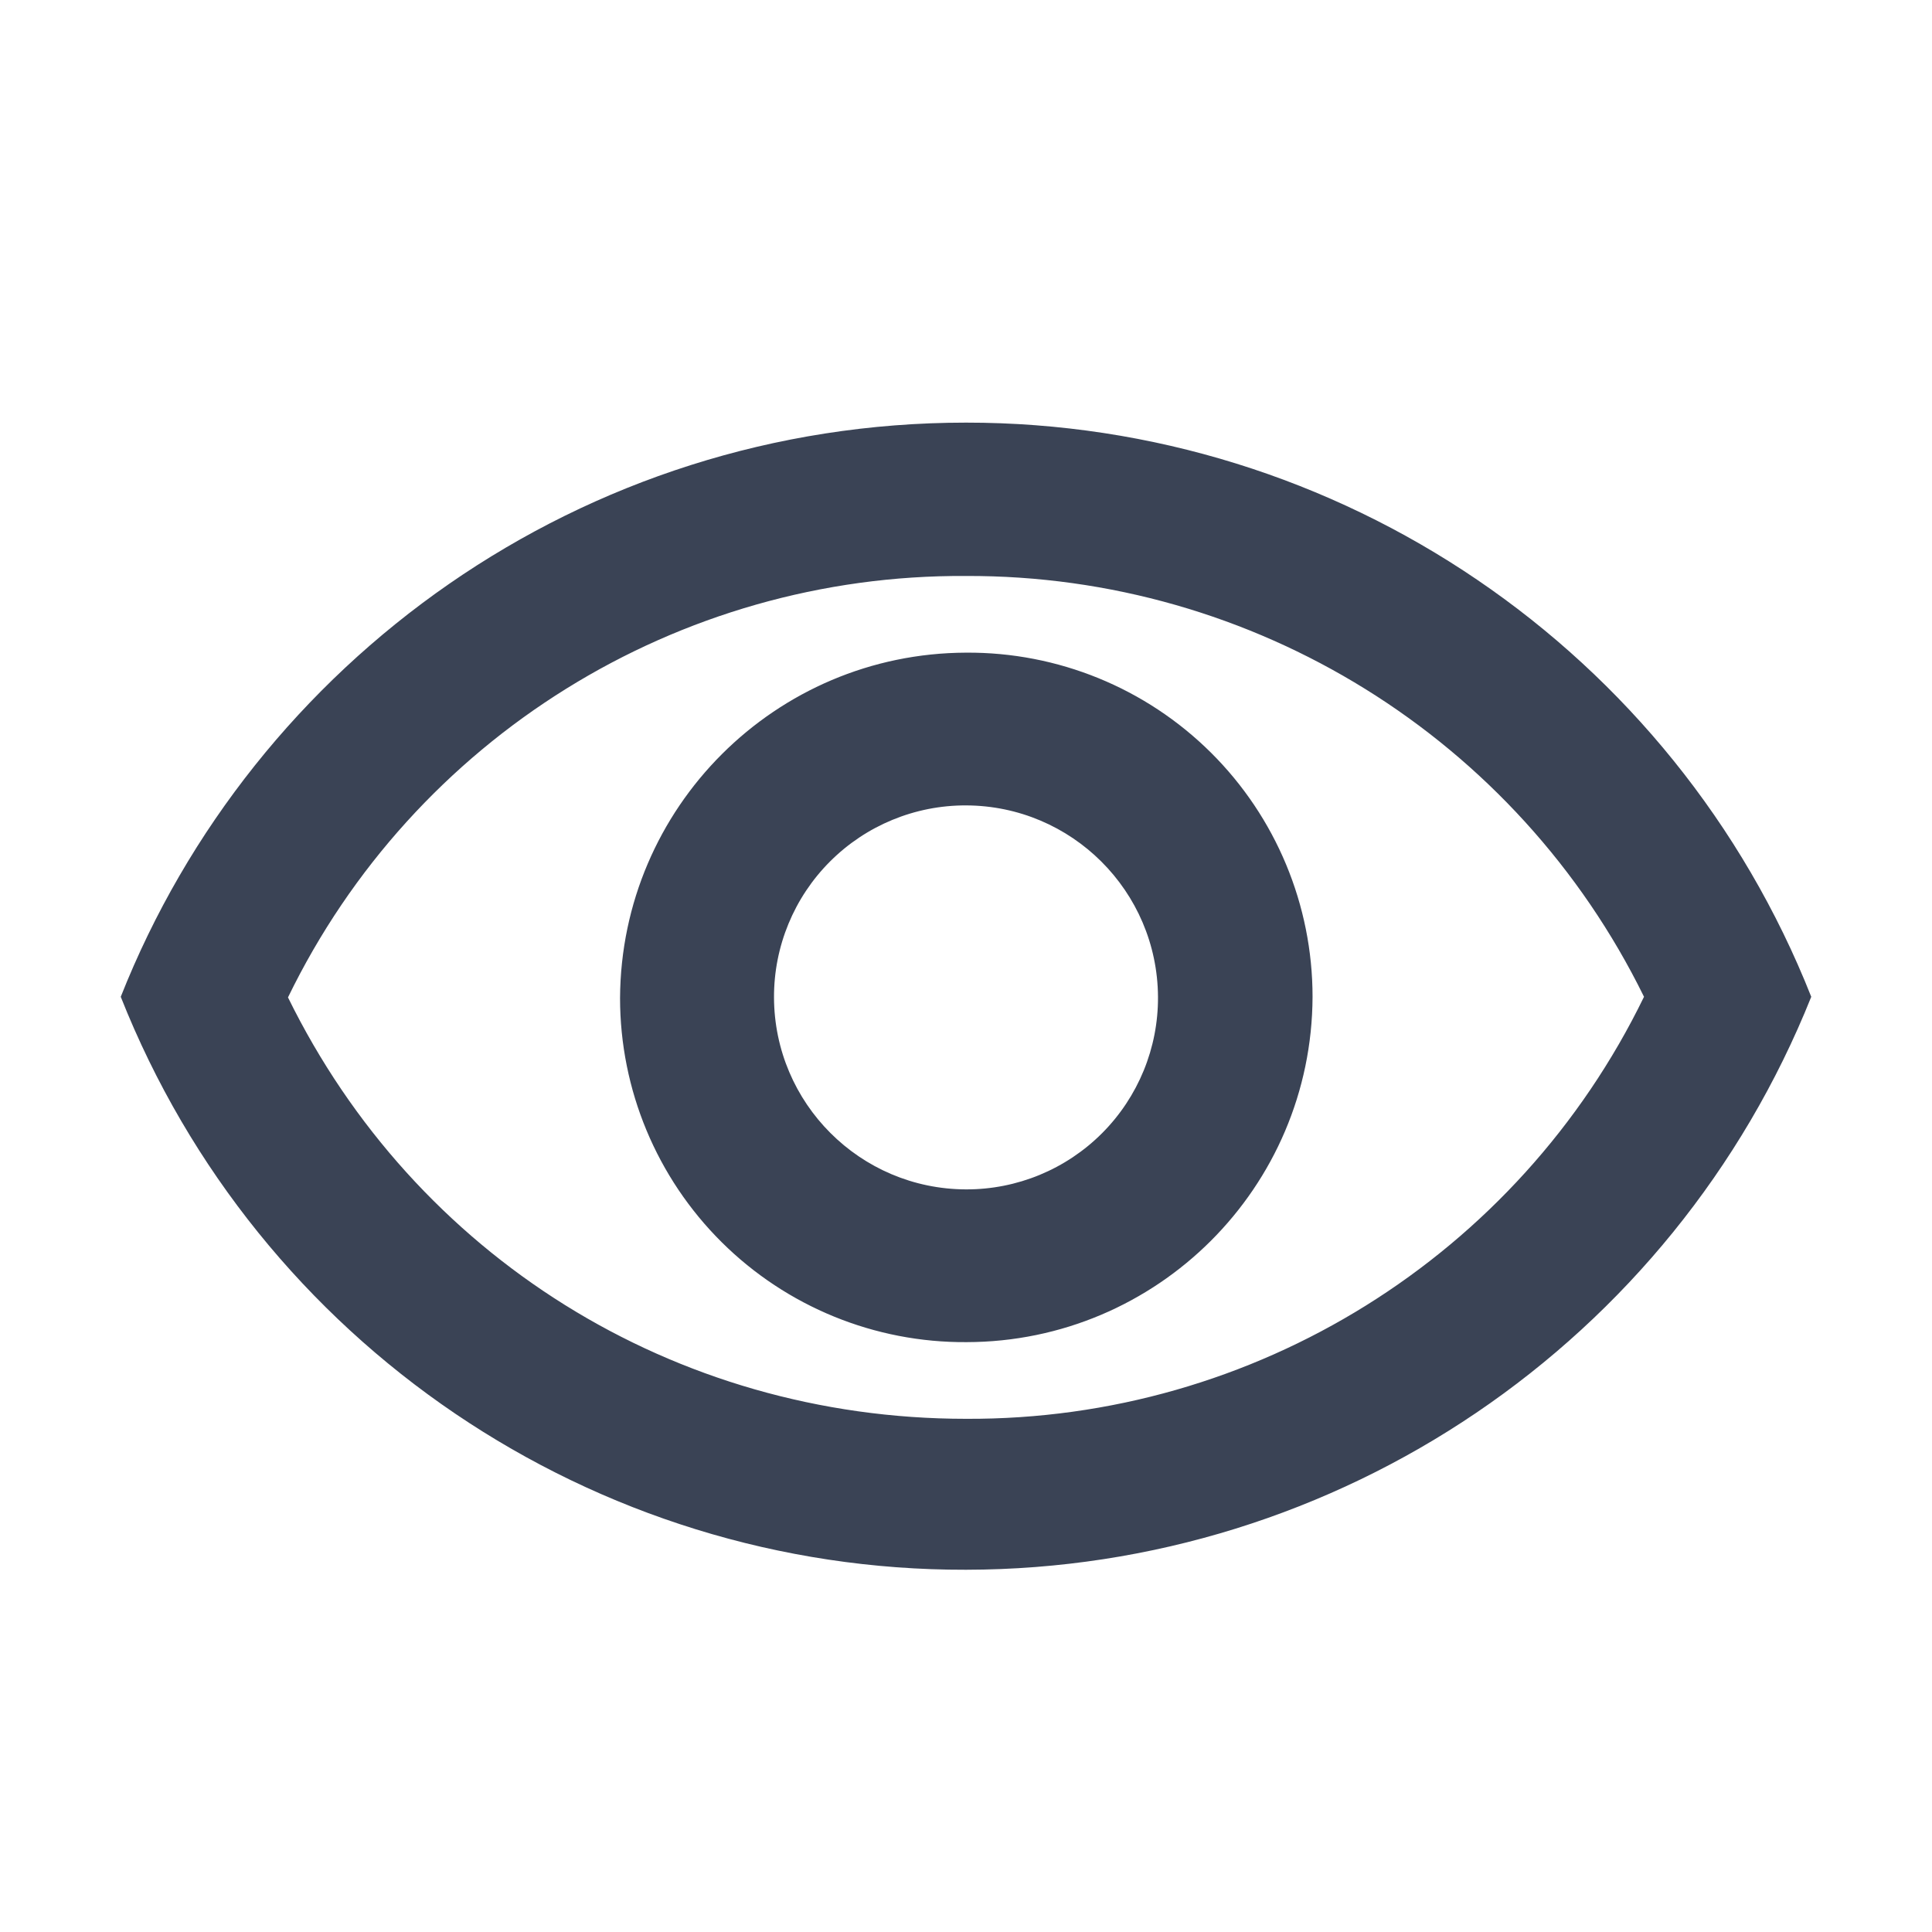
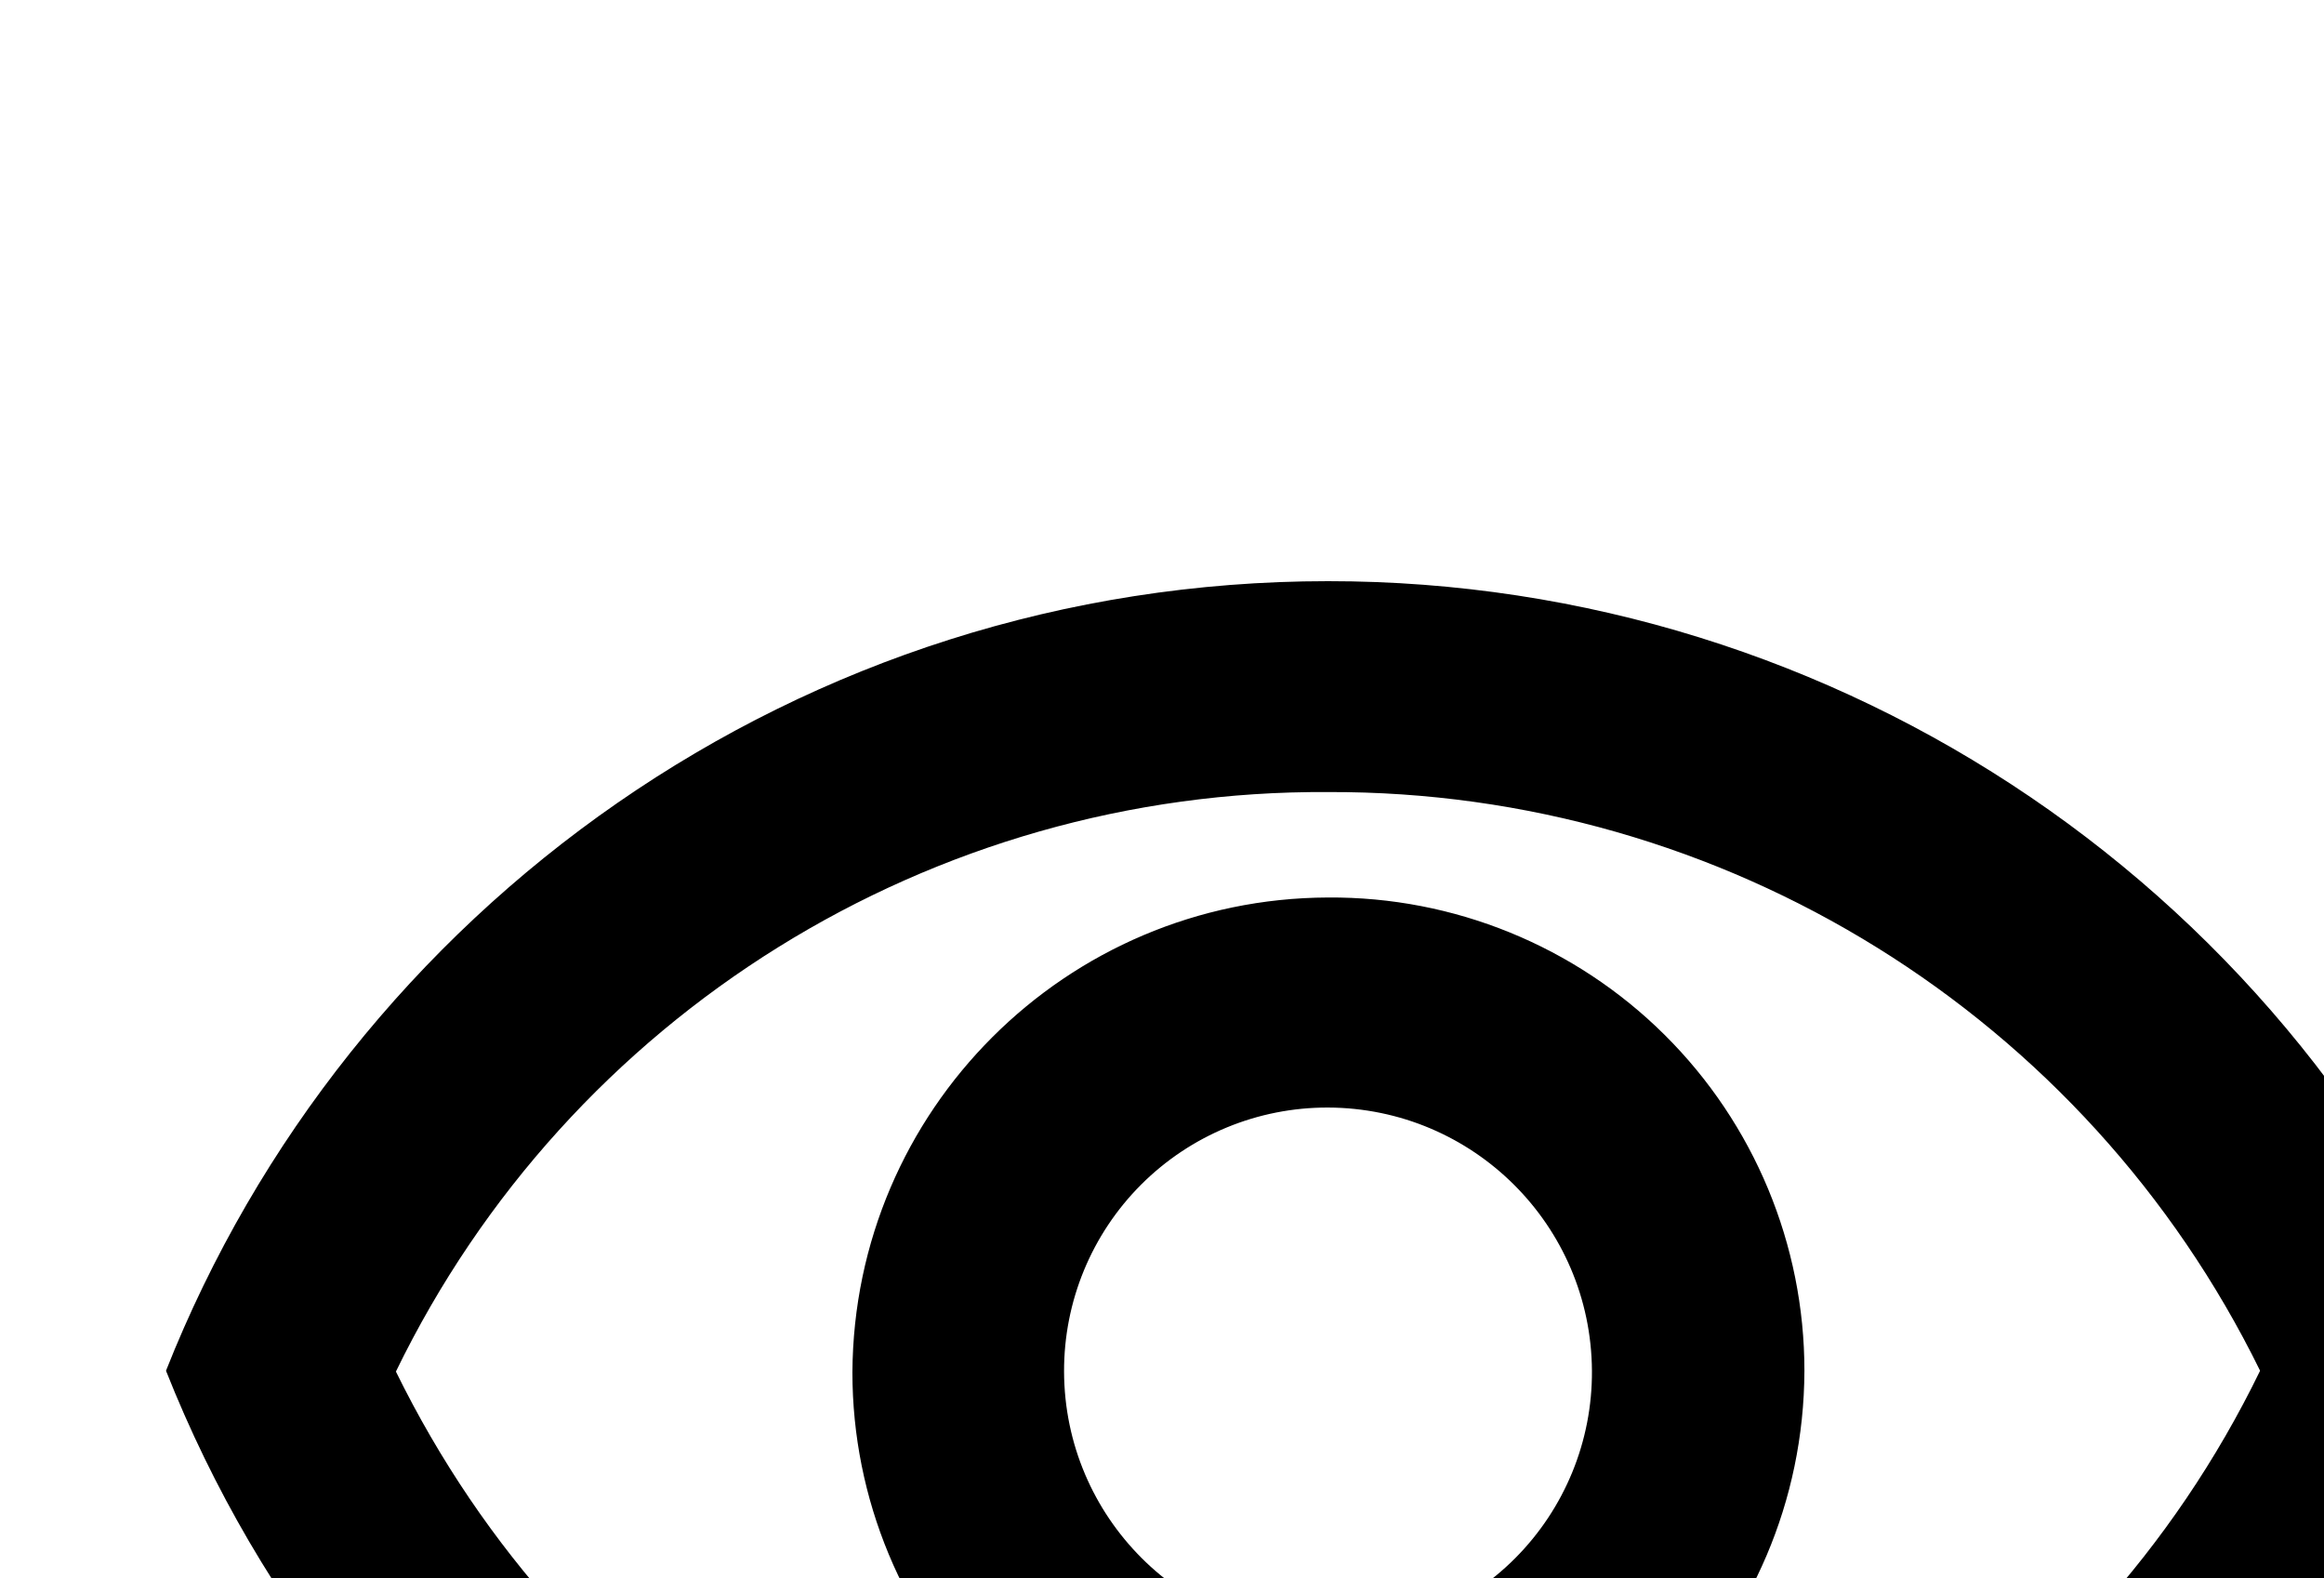
- <svg xmlns="http://www.w3.org/2000/svg" width="32" height="32">
-   <path fill="#3A4355" d="M16 9.54a12.46 12.46 0 0 1 11.23 6.97A12.42 12.42 0 0 1 16 23.5c-4.84 0-9.13-2.7-11.23-6.98A12.4 12.4 0 0 1 16 9.54zM16 7C9.64 7 4.2 10.95 2 16.51A15.02 15.02 0 0 0 16 26a15.1 15.1 0 0 0 14-9.49A15.05 15.05 0 0 0 16 7zm0 6.34a3.19 3.19 0 0 1 3.18 3.17A3.17 3.17 0 0 1 16 19.7a3.19 3.19 0 0 1-3.18-3.18A3.17 3.17 0 0 1 16 13.34zm0-2.53a5.75 5.75 0 0 0-5.73 5.72 5.7 5.7 0 0 0 5.74 5.7 5.74 5.74 0 0 0 5.73-5.72 5.7 5.7 0 0 0-5.74-5.7z" />
+ <svg xmlns="http://www.w3.org/2000/svg" viewbox="0 0 32 32">
+   <path d="M16 9.54a12.46 12.46 0 0 1 11.23 6.97A12.42 12.42 0 0 1 16 23.5c-4.84 0-9.13-2.7-11.23-6.98A12.4 12.4 0 0 1 16 9.54zM16 7C9.64 7 4.2 10.95 2 16.51A15.02 15.02 0 0 0 16 26a15.1 15.1 0 0 0 14-9.49A15.05 15.05 0 0 0 16 7zm0 6.34a3.19 3.19 0 0 1 3.18 3.17A3.17 3.17 0 0 1 16 19.7a3.19 3.19 0 0 1-3.18-3.18A3.17 3.17 0 0 1 16 13.34zm0-2.53a5.75 5.75 0 0 0-5.73 5.72 5.7 5.7 0 0 0 5.74 5.7 5.74 5.74 0 0 0 5.73-5.72 5.7 5.7 0 0 0-5.74-5.7z" />
</svg>
